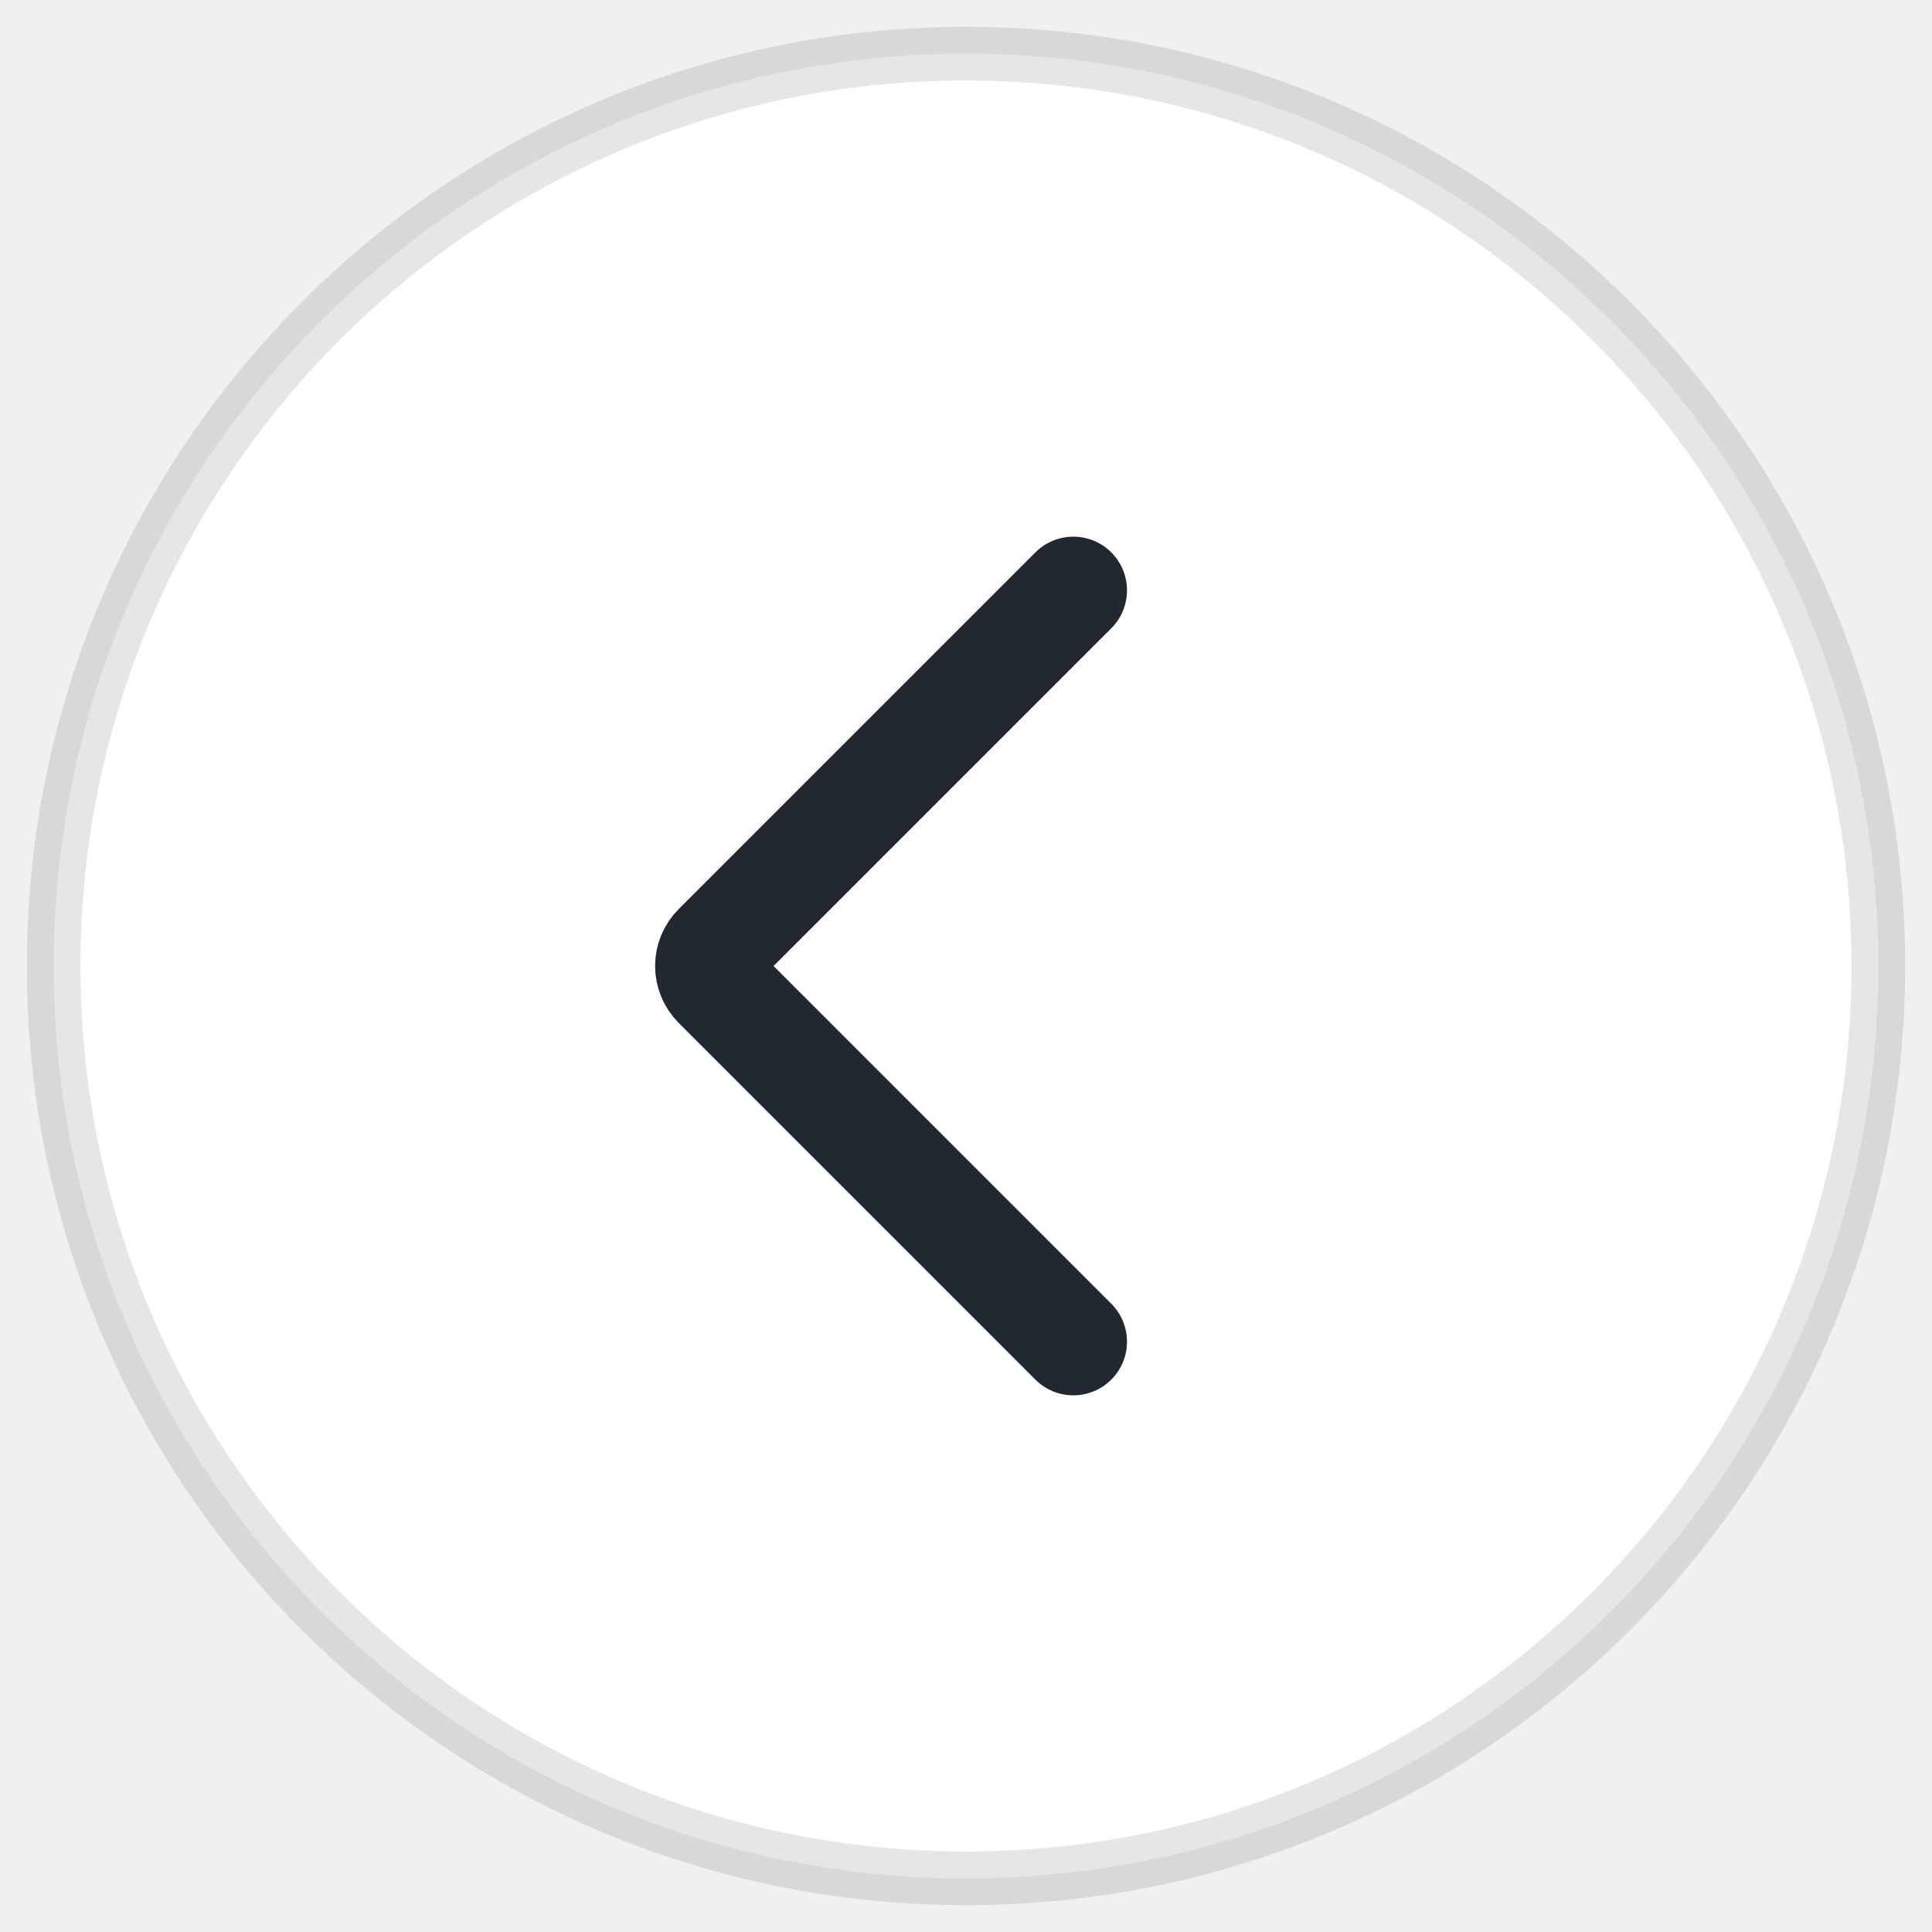
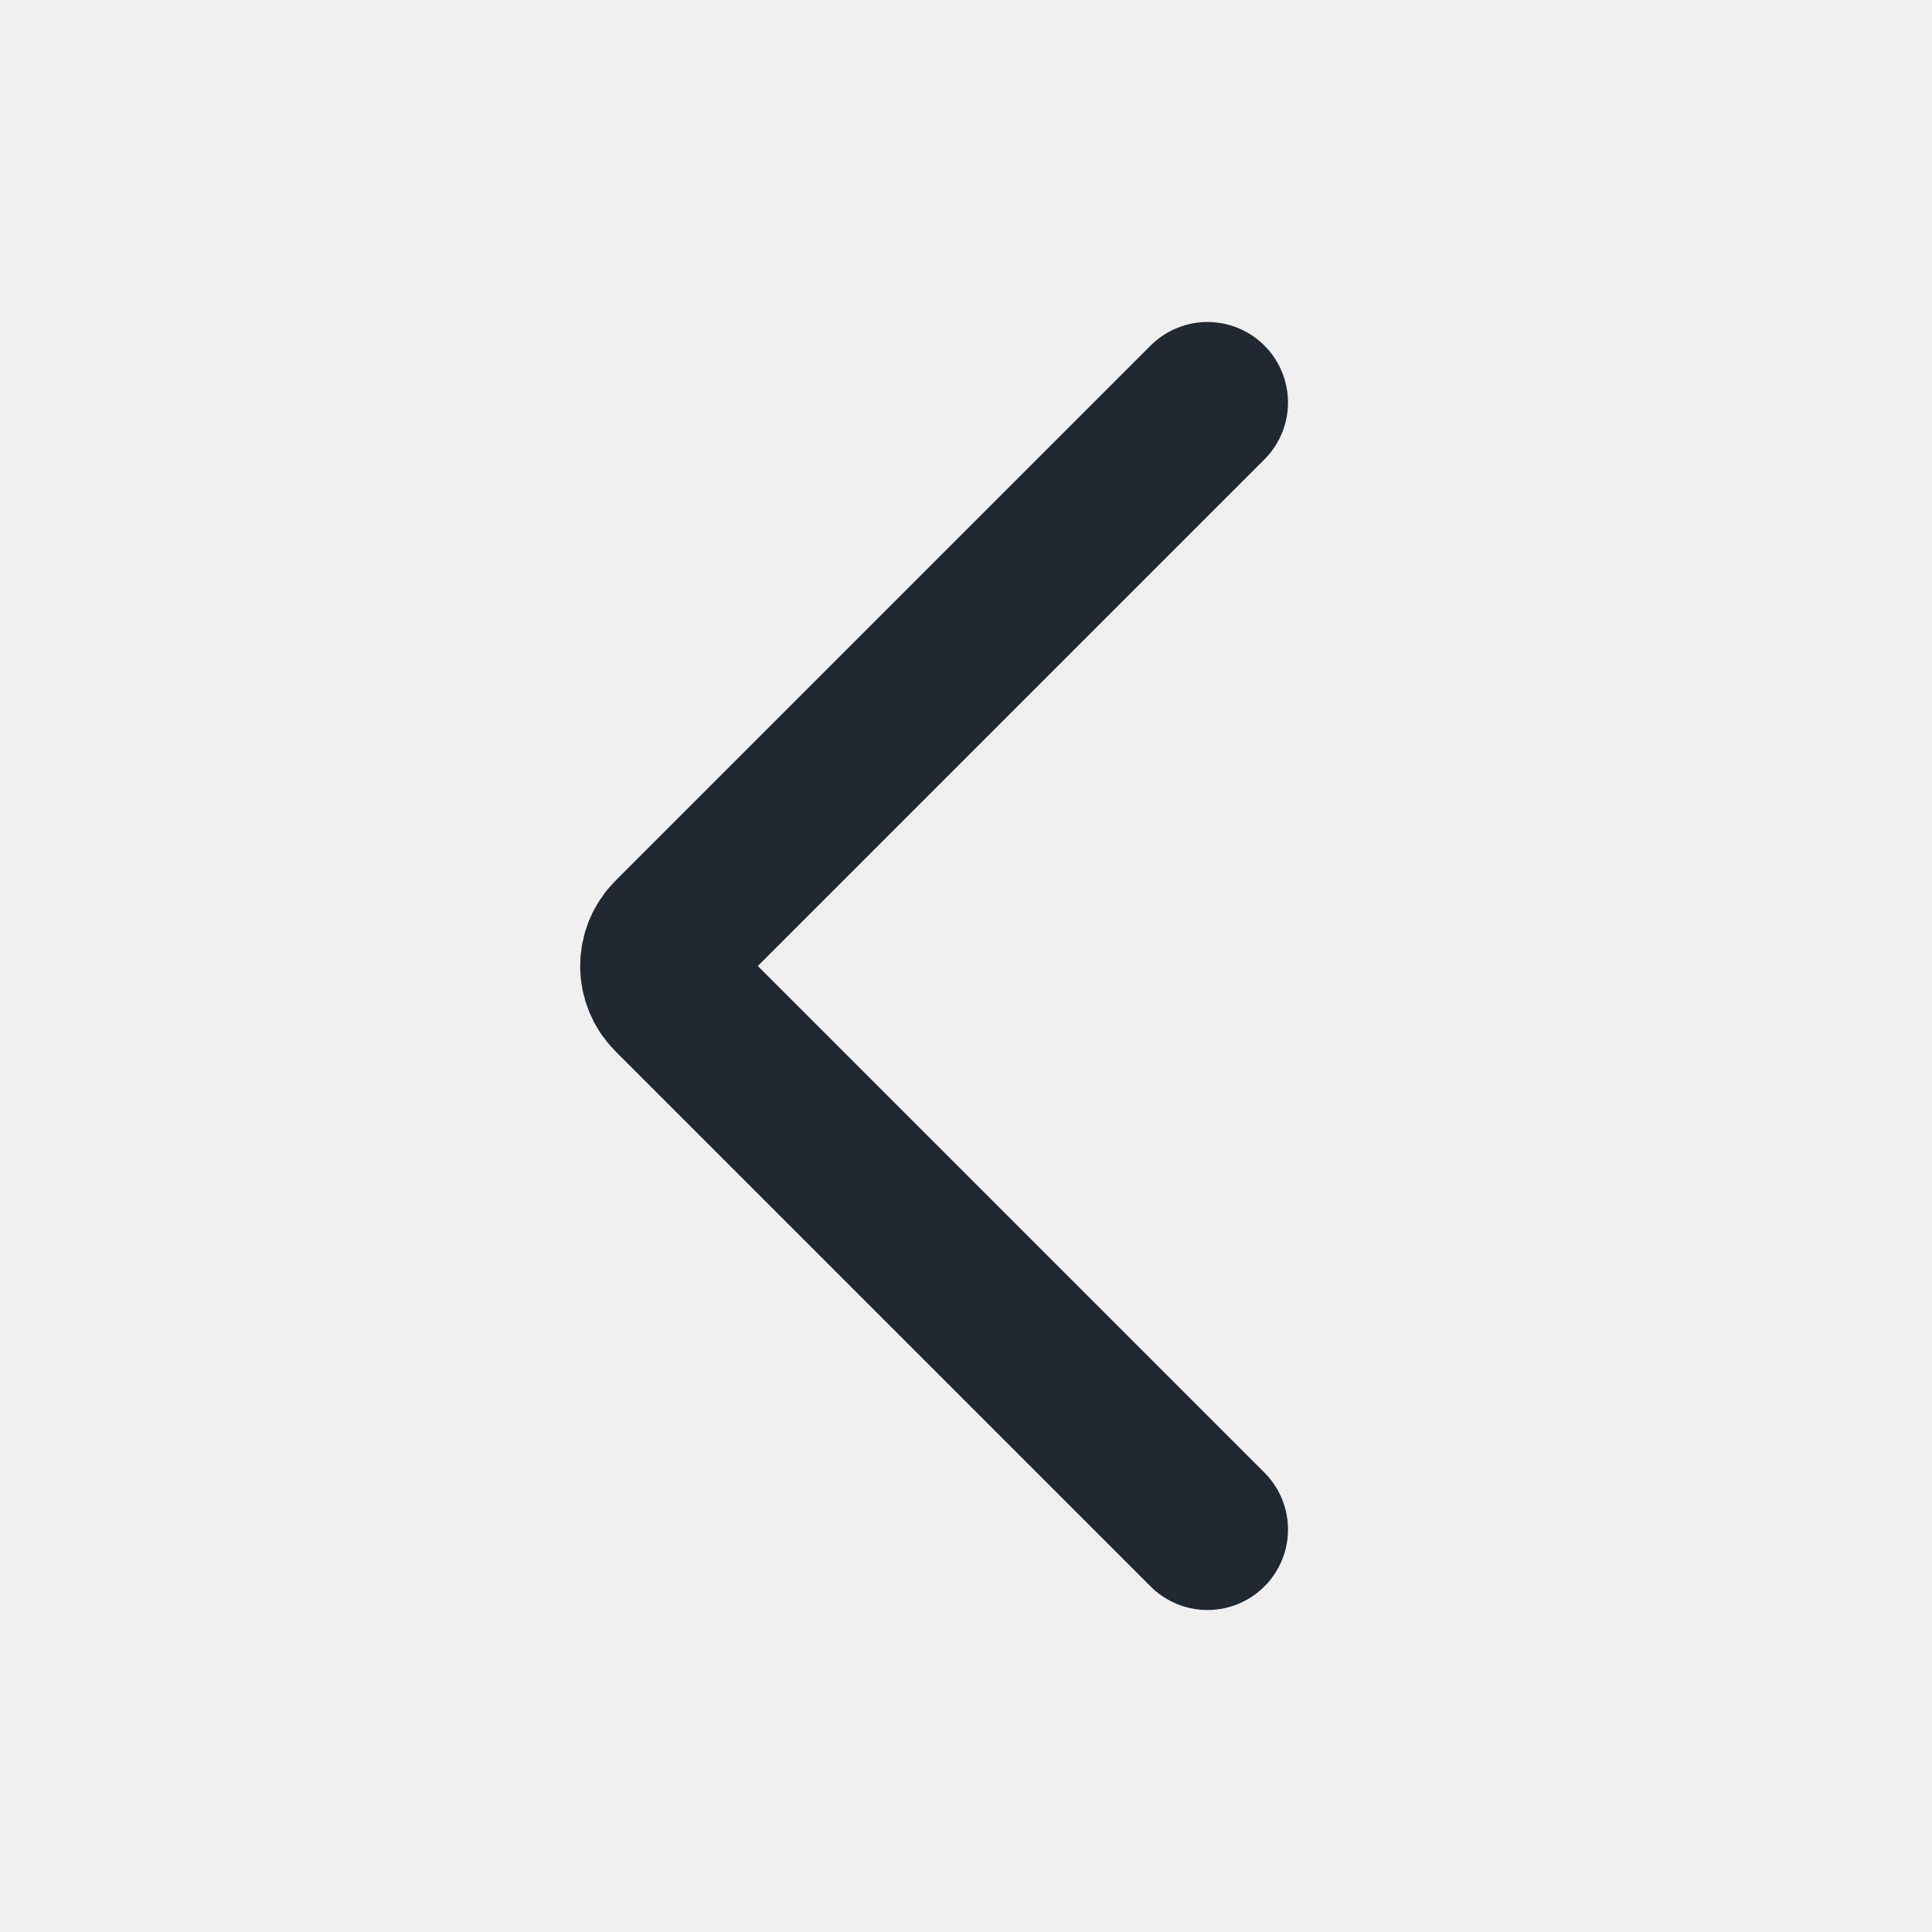
- <svg xmlns="http://www.w3.org/2000/svg" width="36" height="36" viewBox="0 0 36 36" fill="none">
-   <path fill-rule="evenodd" clip-rule="evenodd" d="M18 35C27.389 35 35 27.389 35 18C35 8.611 27.389 1 18 1C8.611 1 1 8.611 1 18C1 27.389 8.611 35 18 35Z" fill="white" stroke="black" stroke-opacity="0.1" />
-   <path d="M20 11L13.354 17.646C13.158 17.842 13.158 18.158 13.354 18.354L20 25" stroke="#212832" stroke-width="2" stroke-linecap="round" />
+ <svg xmlns="http://www.w3.org/2000/svg" width="24" height="24" viewBox="0 0 24 24" fill="none">
+   <path d="M15 5L8.354 11.646C8.158 11.842 8.158 12.158 8.354 12.354L15 19" stroke="#212832" stroke-width="2" stroke-linecap="round" />
</svg>
